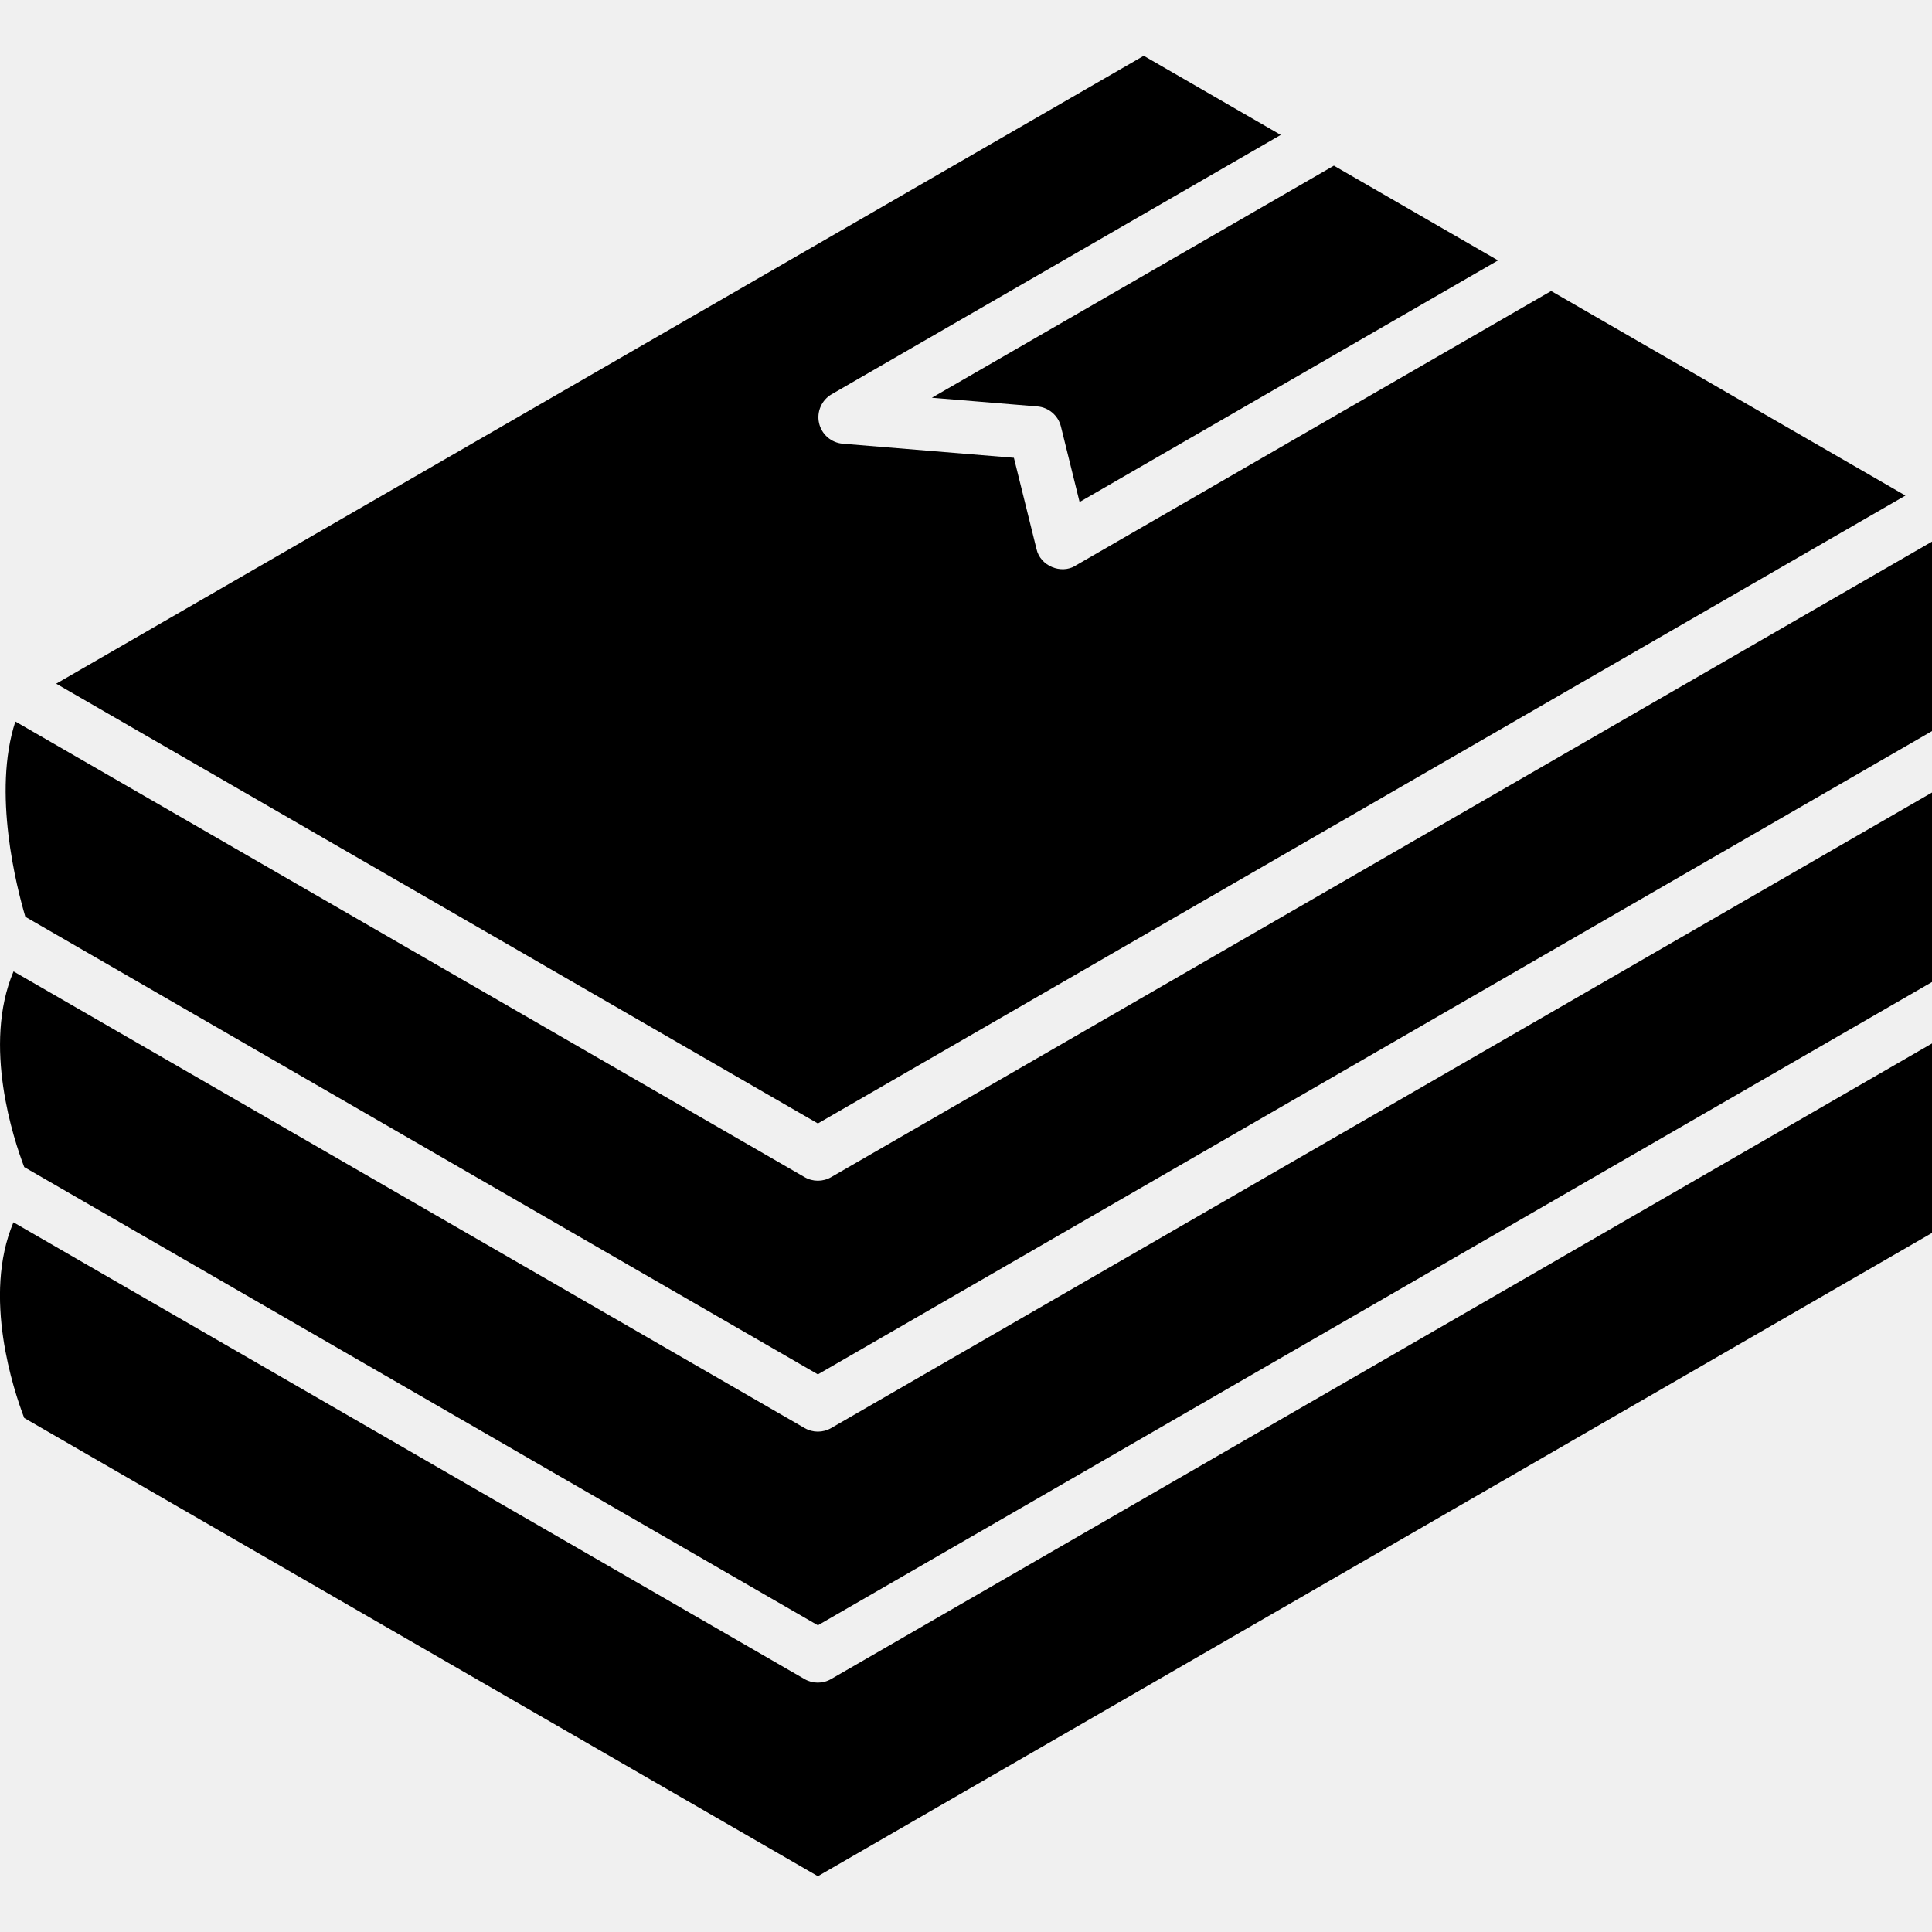
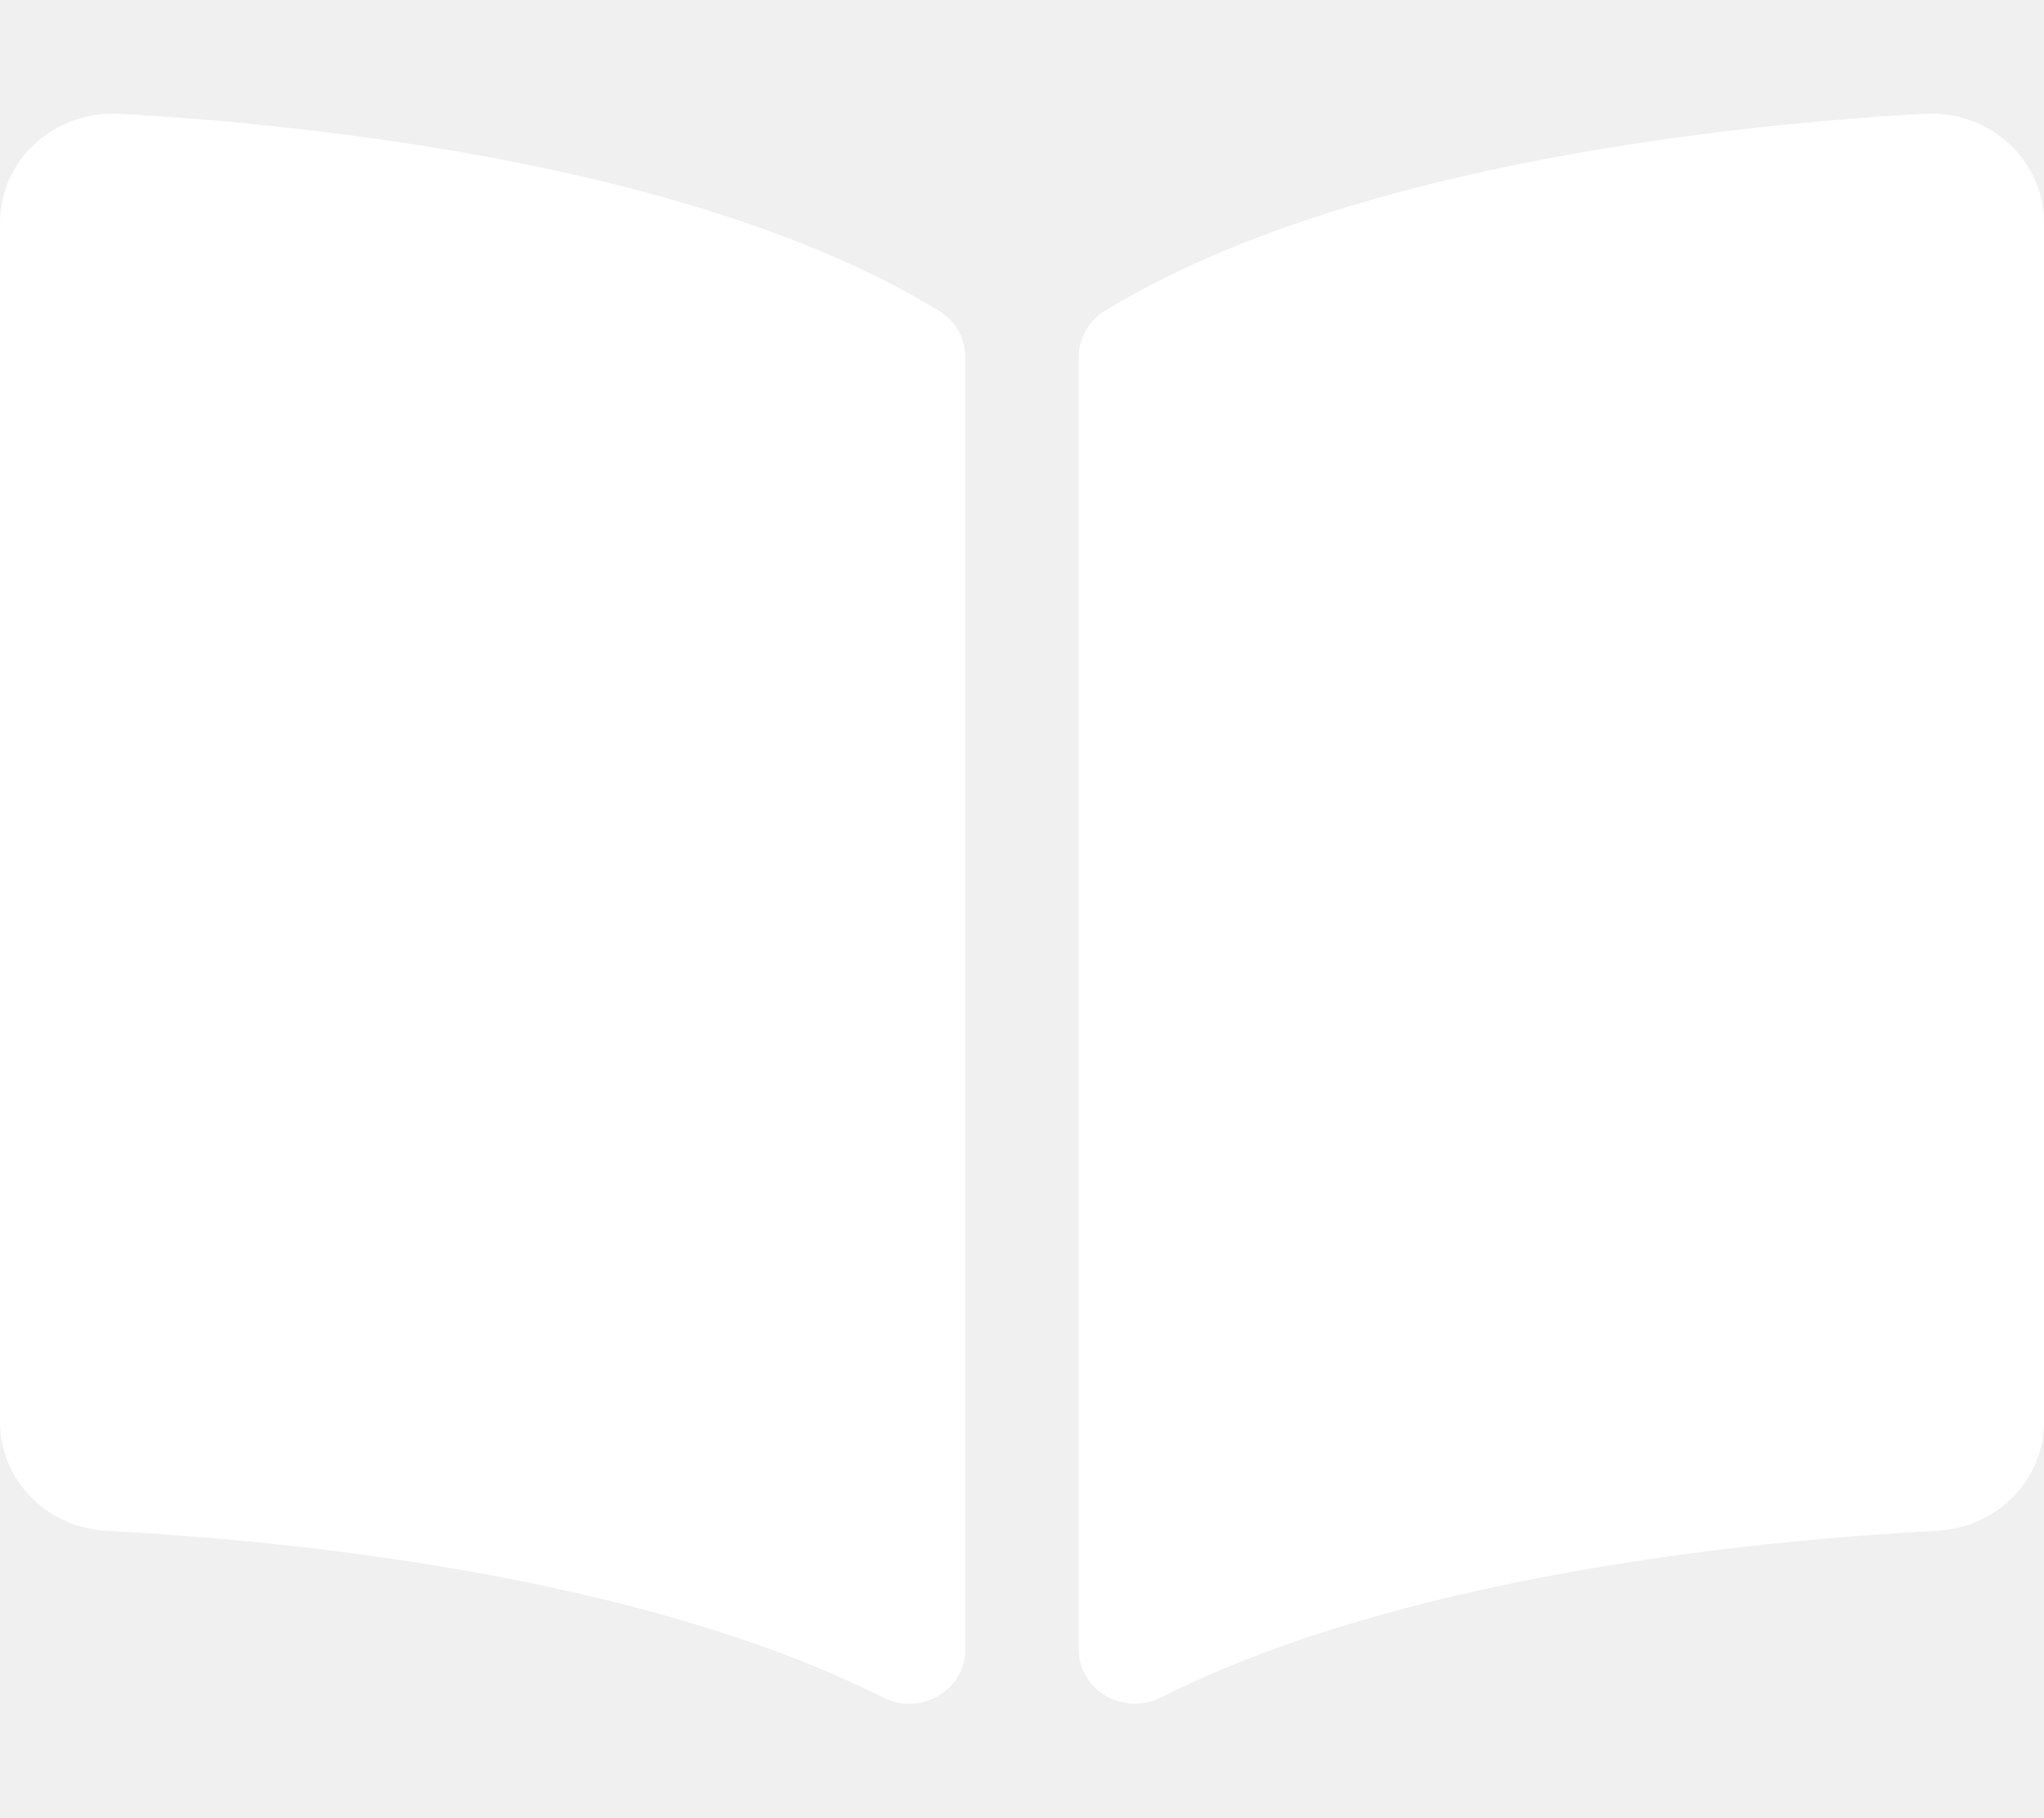
- <svg xmlns="http://www.w3.org/2000/svg" class="nav__icon" role="img" viewBox="0 0 24 24" fill="currentColor">
-   <path d="M.301 17.615c-.13-.339-.523-1.512-.134-2.431l9.827 5.674a.329.329 0 0 0 .33 0L24 12.962v2.354l-13.84 7.991-9.859-5.692zM.191 8.963c-.288.877.015 2.058.124 2.426l9.845 5.684L24 9.082V6.728L10.325 14.623a.329.329 0 0 1-.33 0L.191 8.963zm13.17-1.936c-.182.111-.439.002-.485-.206l-.281-1.134-2.125-.175a.33.33 0 0 1-.138-.615l5.578-3.221-1.702-.983L.698 8.493l9.462 5.463 13.51-7.8-4.401-2.541-5.908 3.411zm-.182-1.729.232.938 5.198-3.001-2.039-1.177-4.994 2.883 1.31.108a.33.33 0 0 1 .293.249zM24 9.845l-13.675 7.895a.329.329 0 0 1-.33 0L.168 12.067c-.389.919.003 2.091.133 2.431l9.859 5.692L24 12.199V9.845z" />
+ <svg xmlns="http://www.w3.org/2000/svg" aria-hidden="true" focusable="false" data-prefix="fas" data-icon="book-open" class="svg-inline--fa fa-book-open fa-w-18 " role="img" viewBox="0 0 576 512">
+   <path fill="white" d="M542.22 32.05c-54.8 3.11-163.72 14.43-230.96 55.59-4.64 2.84-7.27 7.89-7.27 13.17v363.87c0 11.55 12.63 18.85 23.28 13.49 69.18-34.82 169.23-44.32 218.7-46.92 16.89-.89 30.02-14.43 30.02-30.66V62.75c.01-17.71-15.35-31.74-33.77-30.7zM264.73 87.64C197.5 46.48 88.58 35.17 33.78 32.05 15.36 31.01 0 45.04 0 62.75V400.6c0 16.24 13.13 29.78 30.02 30.66 49.49 2.6 149.59 12.11 218.77 46.95 10.62 5.35 23.21-1.94 23.21-13.46V100.63c0-5.29-2.62-10.14-7.27-12.99z" />
</svg>
